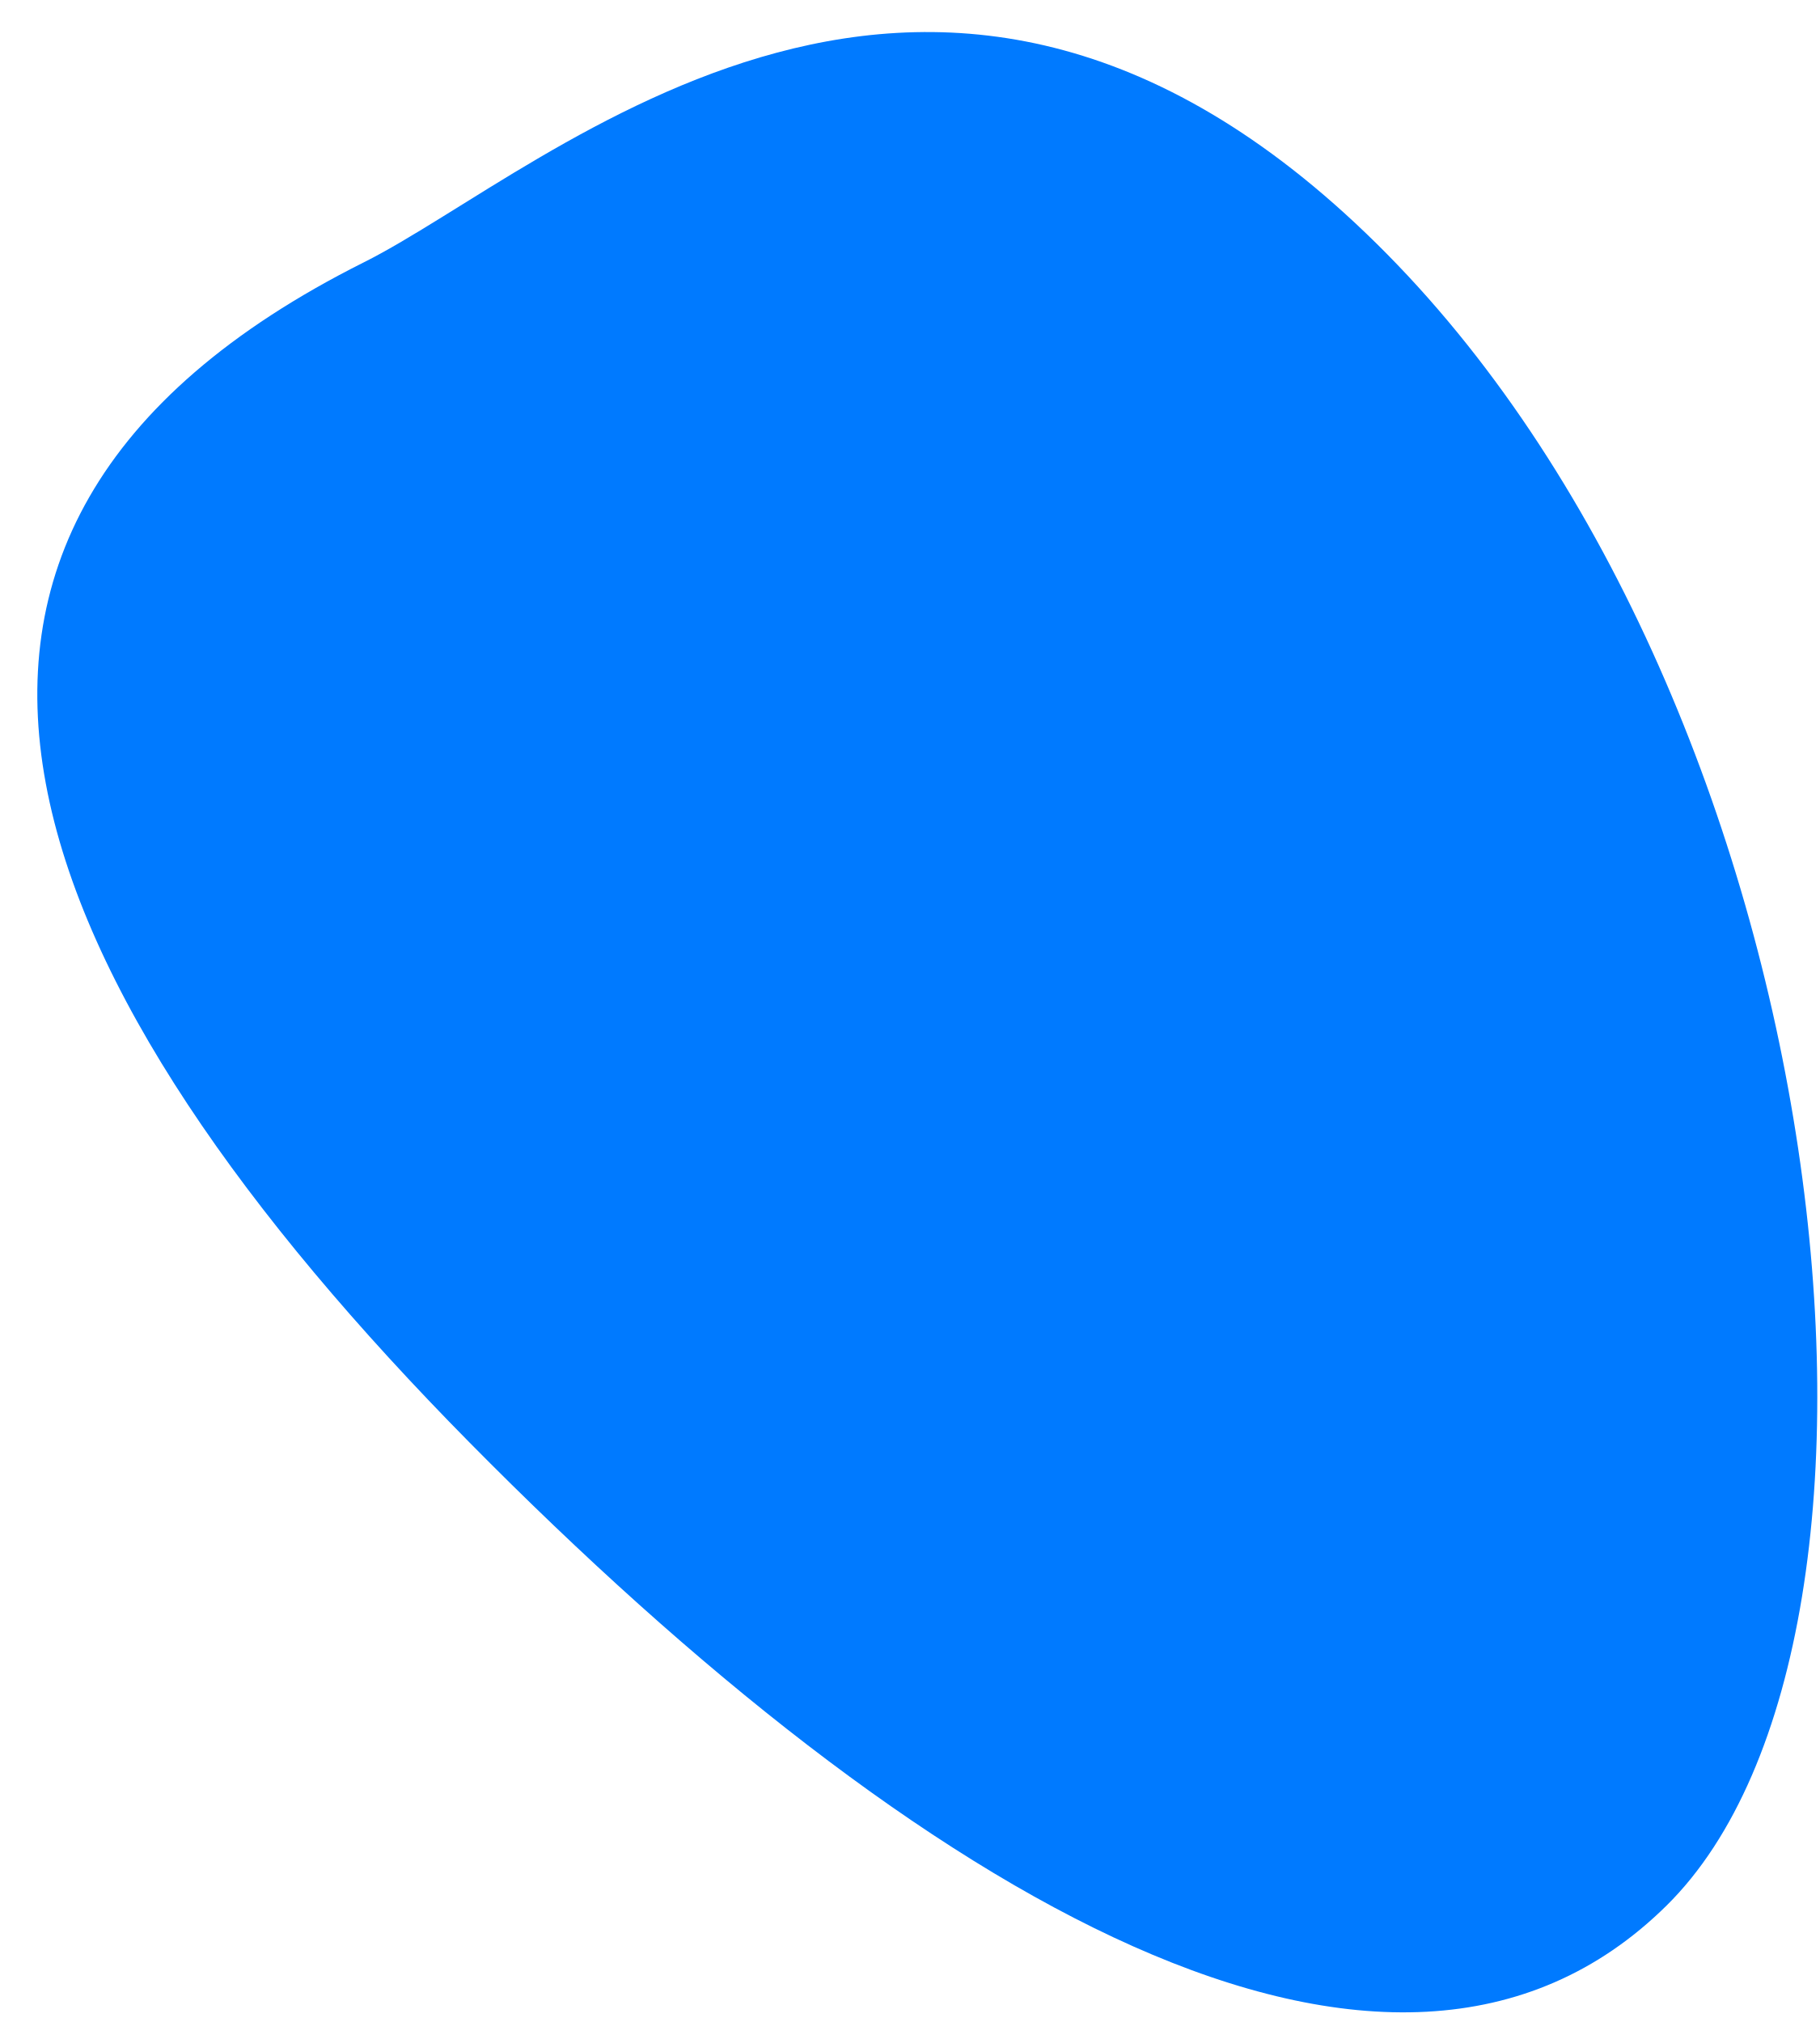
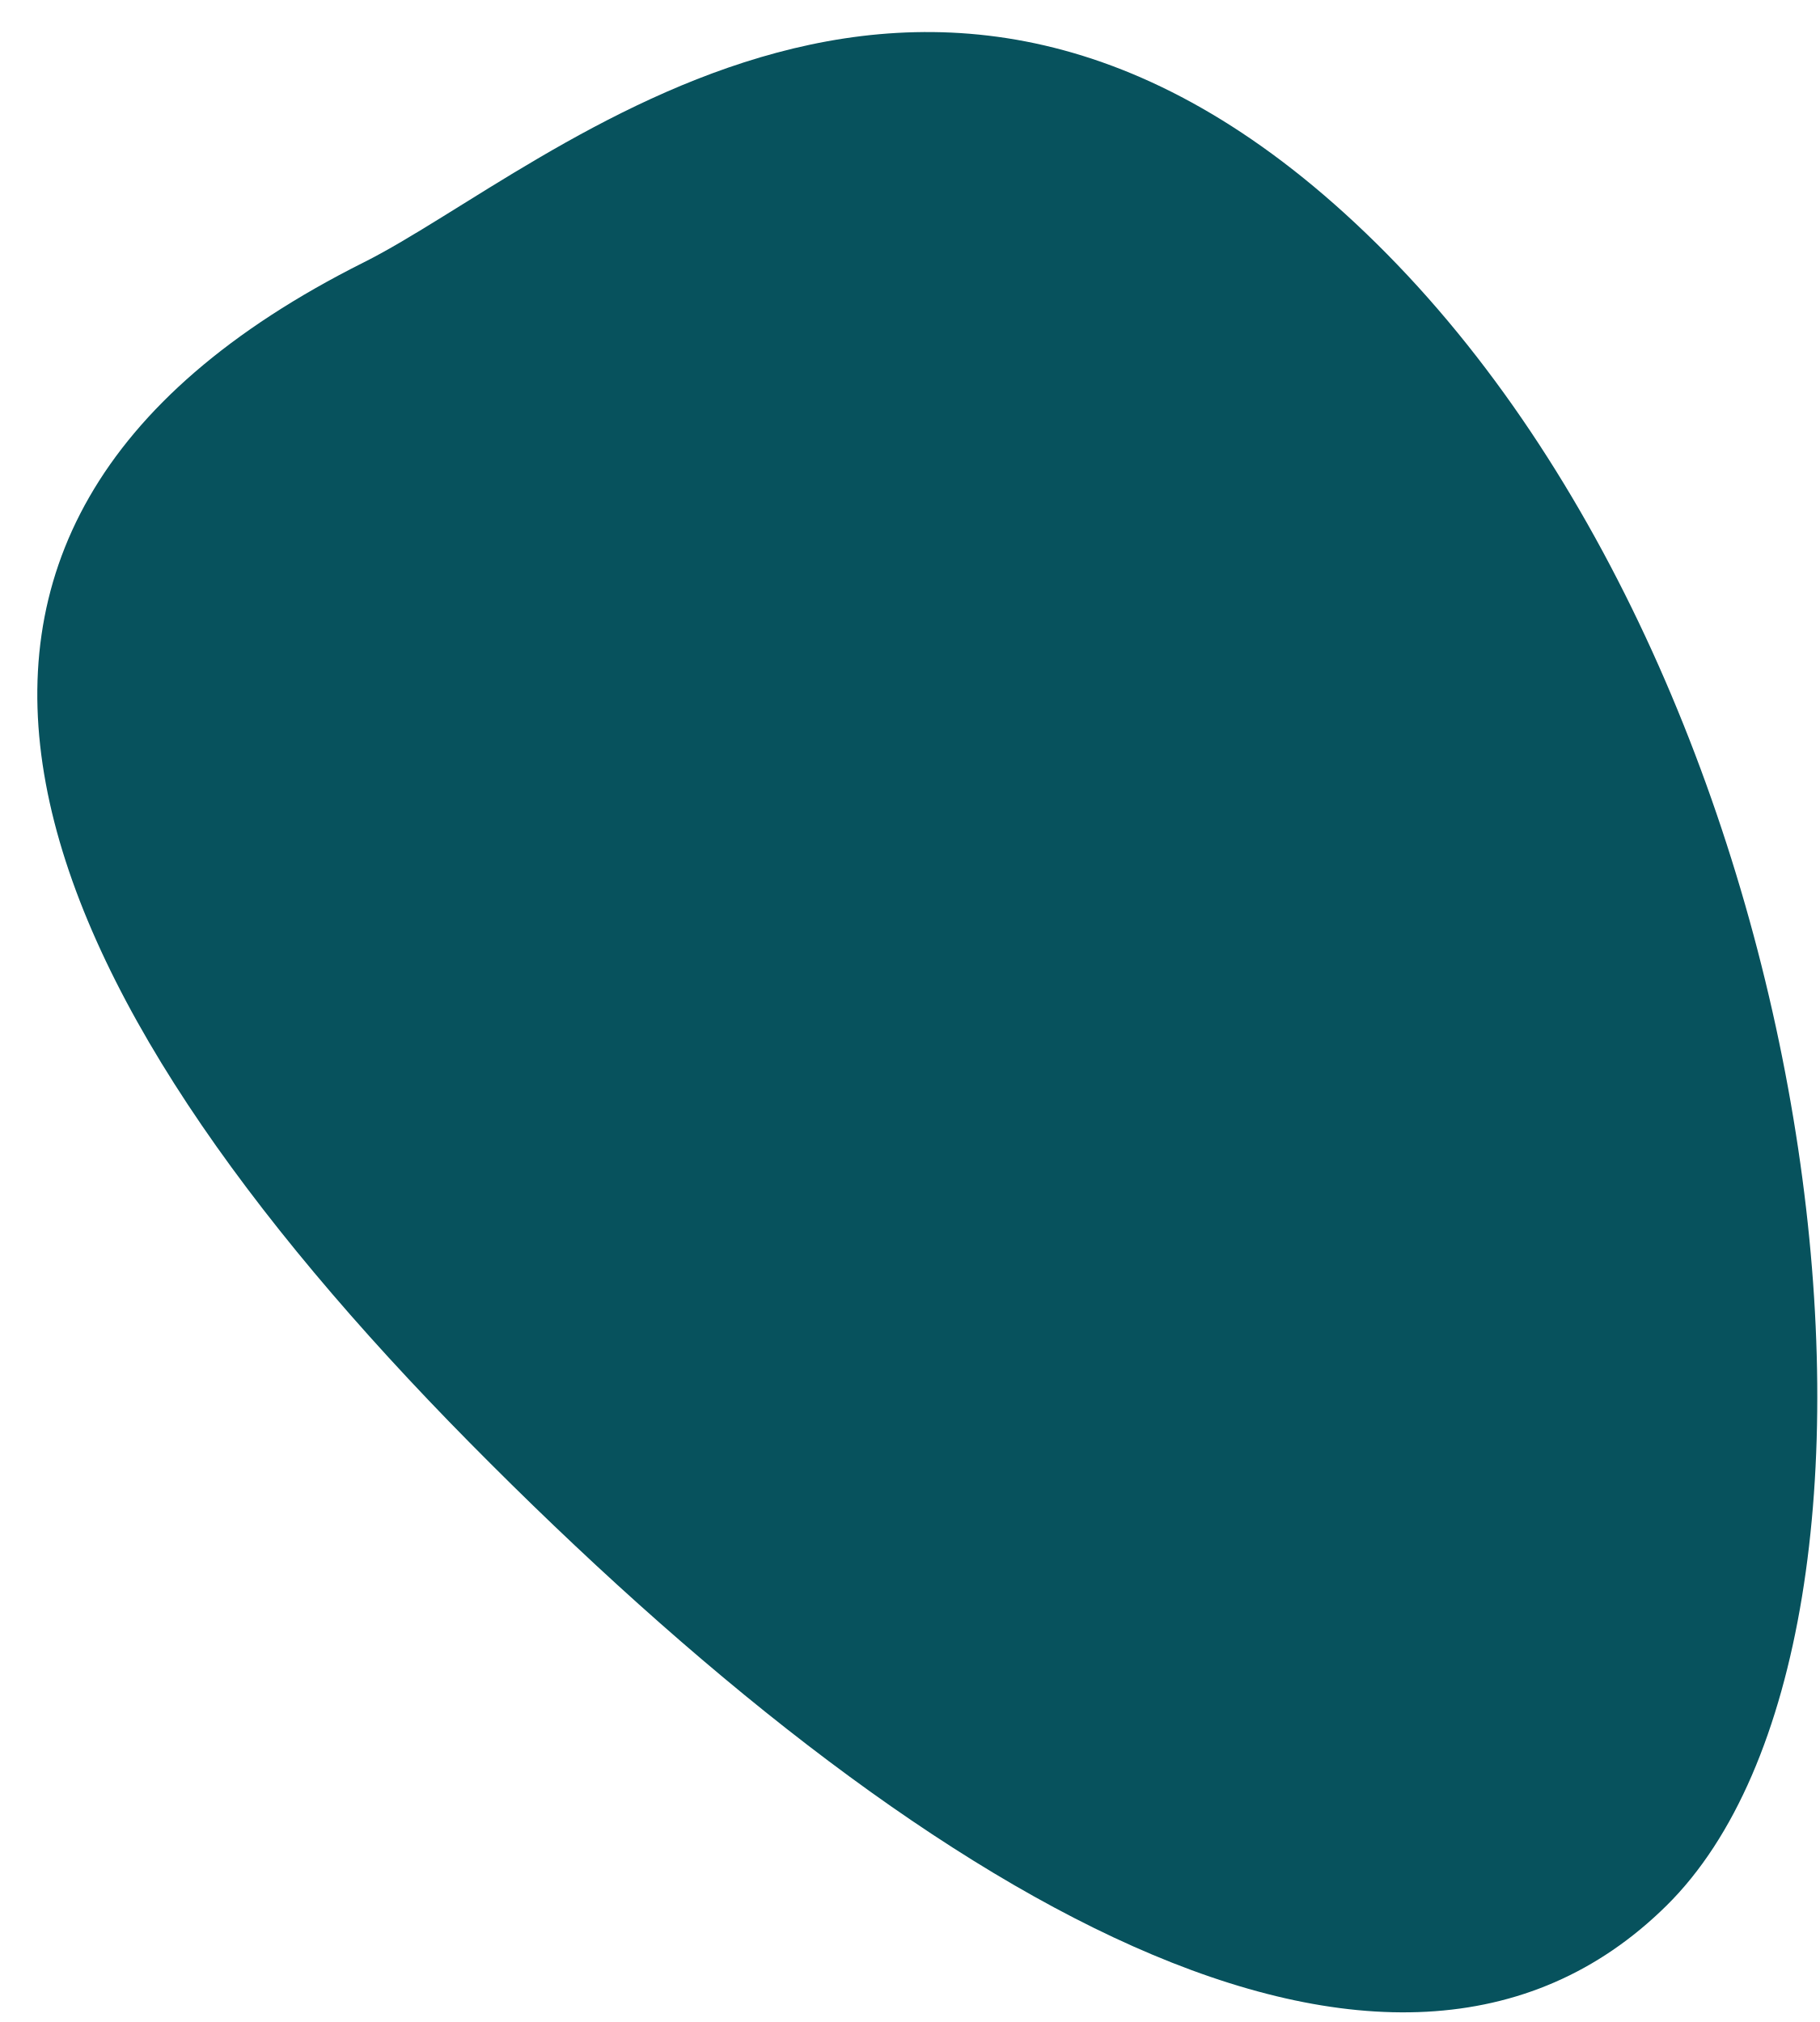
<svg xmlns="http://www.w3.org/2000/svg" width="45" height="50" viewBox="0 0 45 50" fill="none">
-   <path d="M41.205 47.122C34.405 53.836 22.712 46.914 11.613 35.674C0.515 24.435 -4.365 13.179 8.998 6.486C13.604 4.179 23.192 -4.962 34.29 6.278C45.389 17.518 48.005 40.408 41.205 47.122Z" fill="#007AFF" />
+   <path d="M41.205 47.122C34.405 53.836 22.712 46.914 11.613 35.674C0.515 24.435 -4.365 13.179 8.998 6.486C13.604 4.179 23.192 -4.962 34.29 6.278C45.389 17.518 48.005 40.408 41.205 47.122Z" fill="#07525D" />
</svg>
